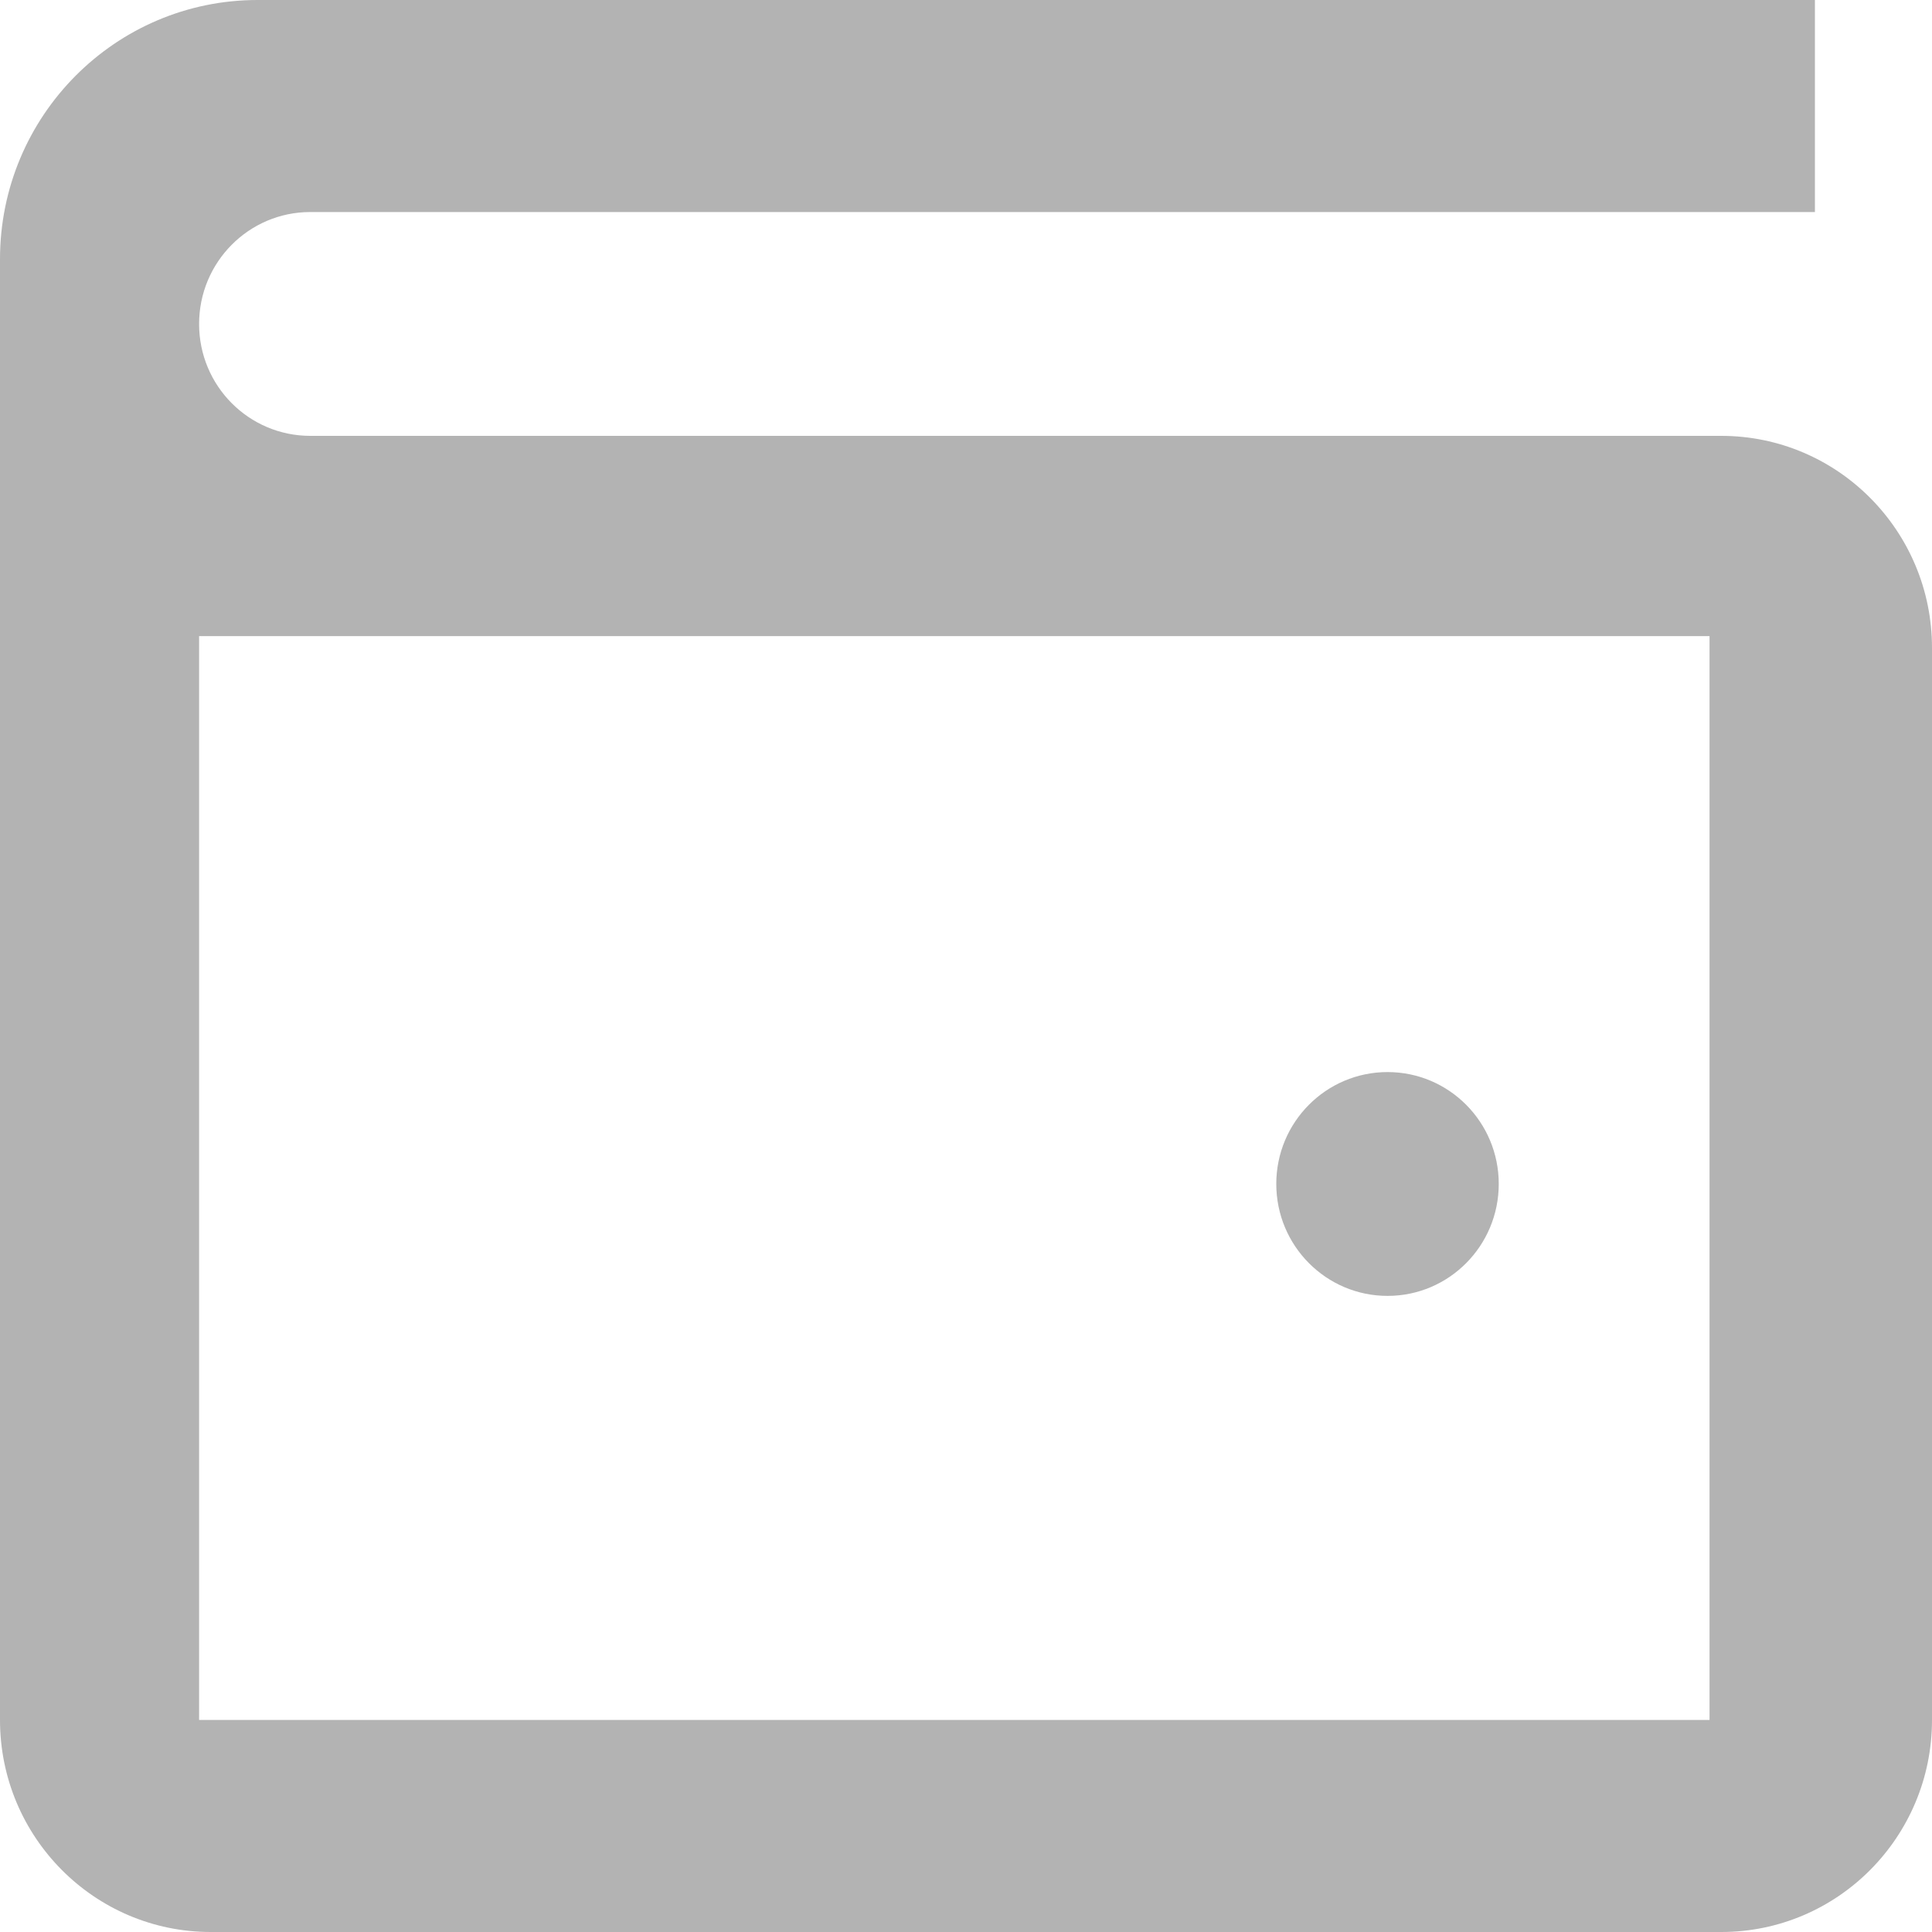
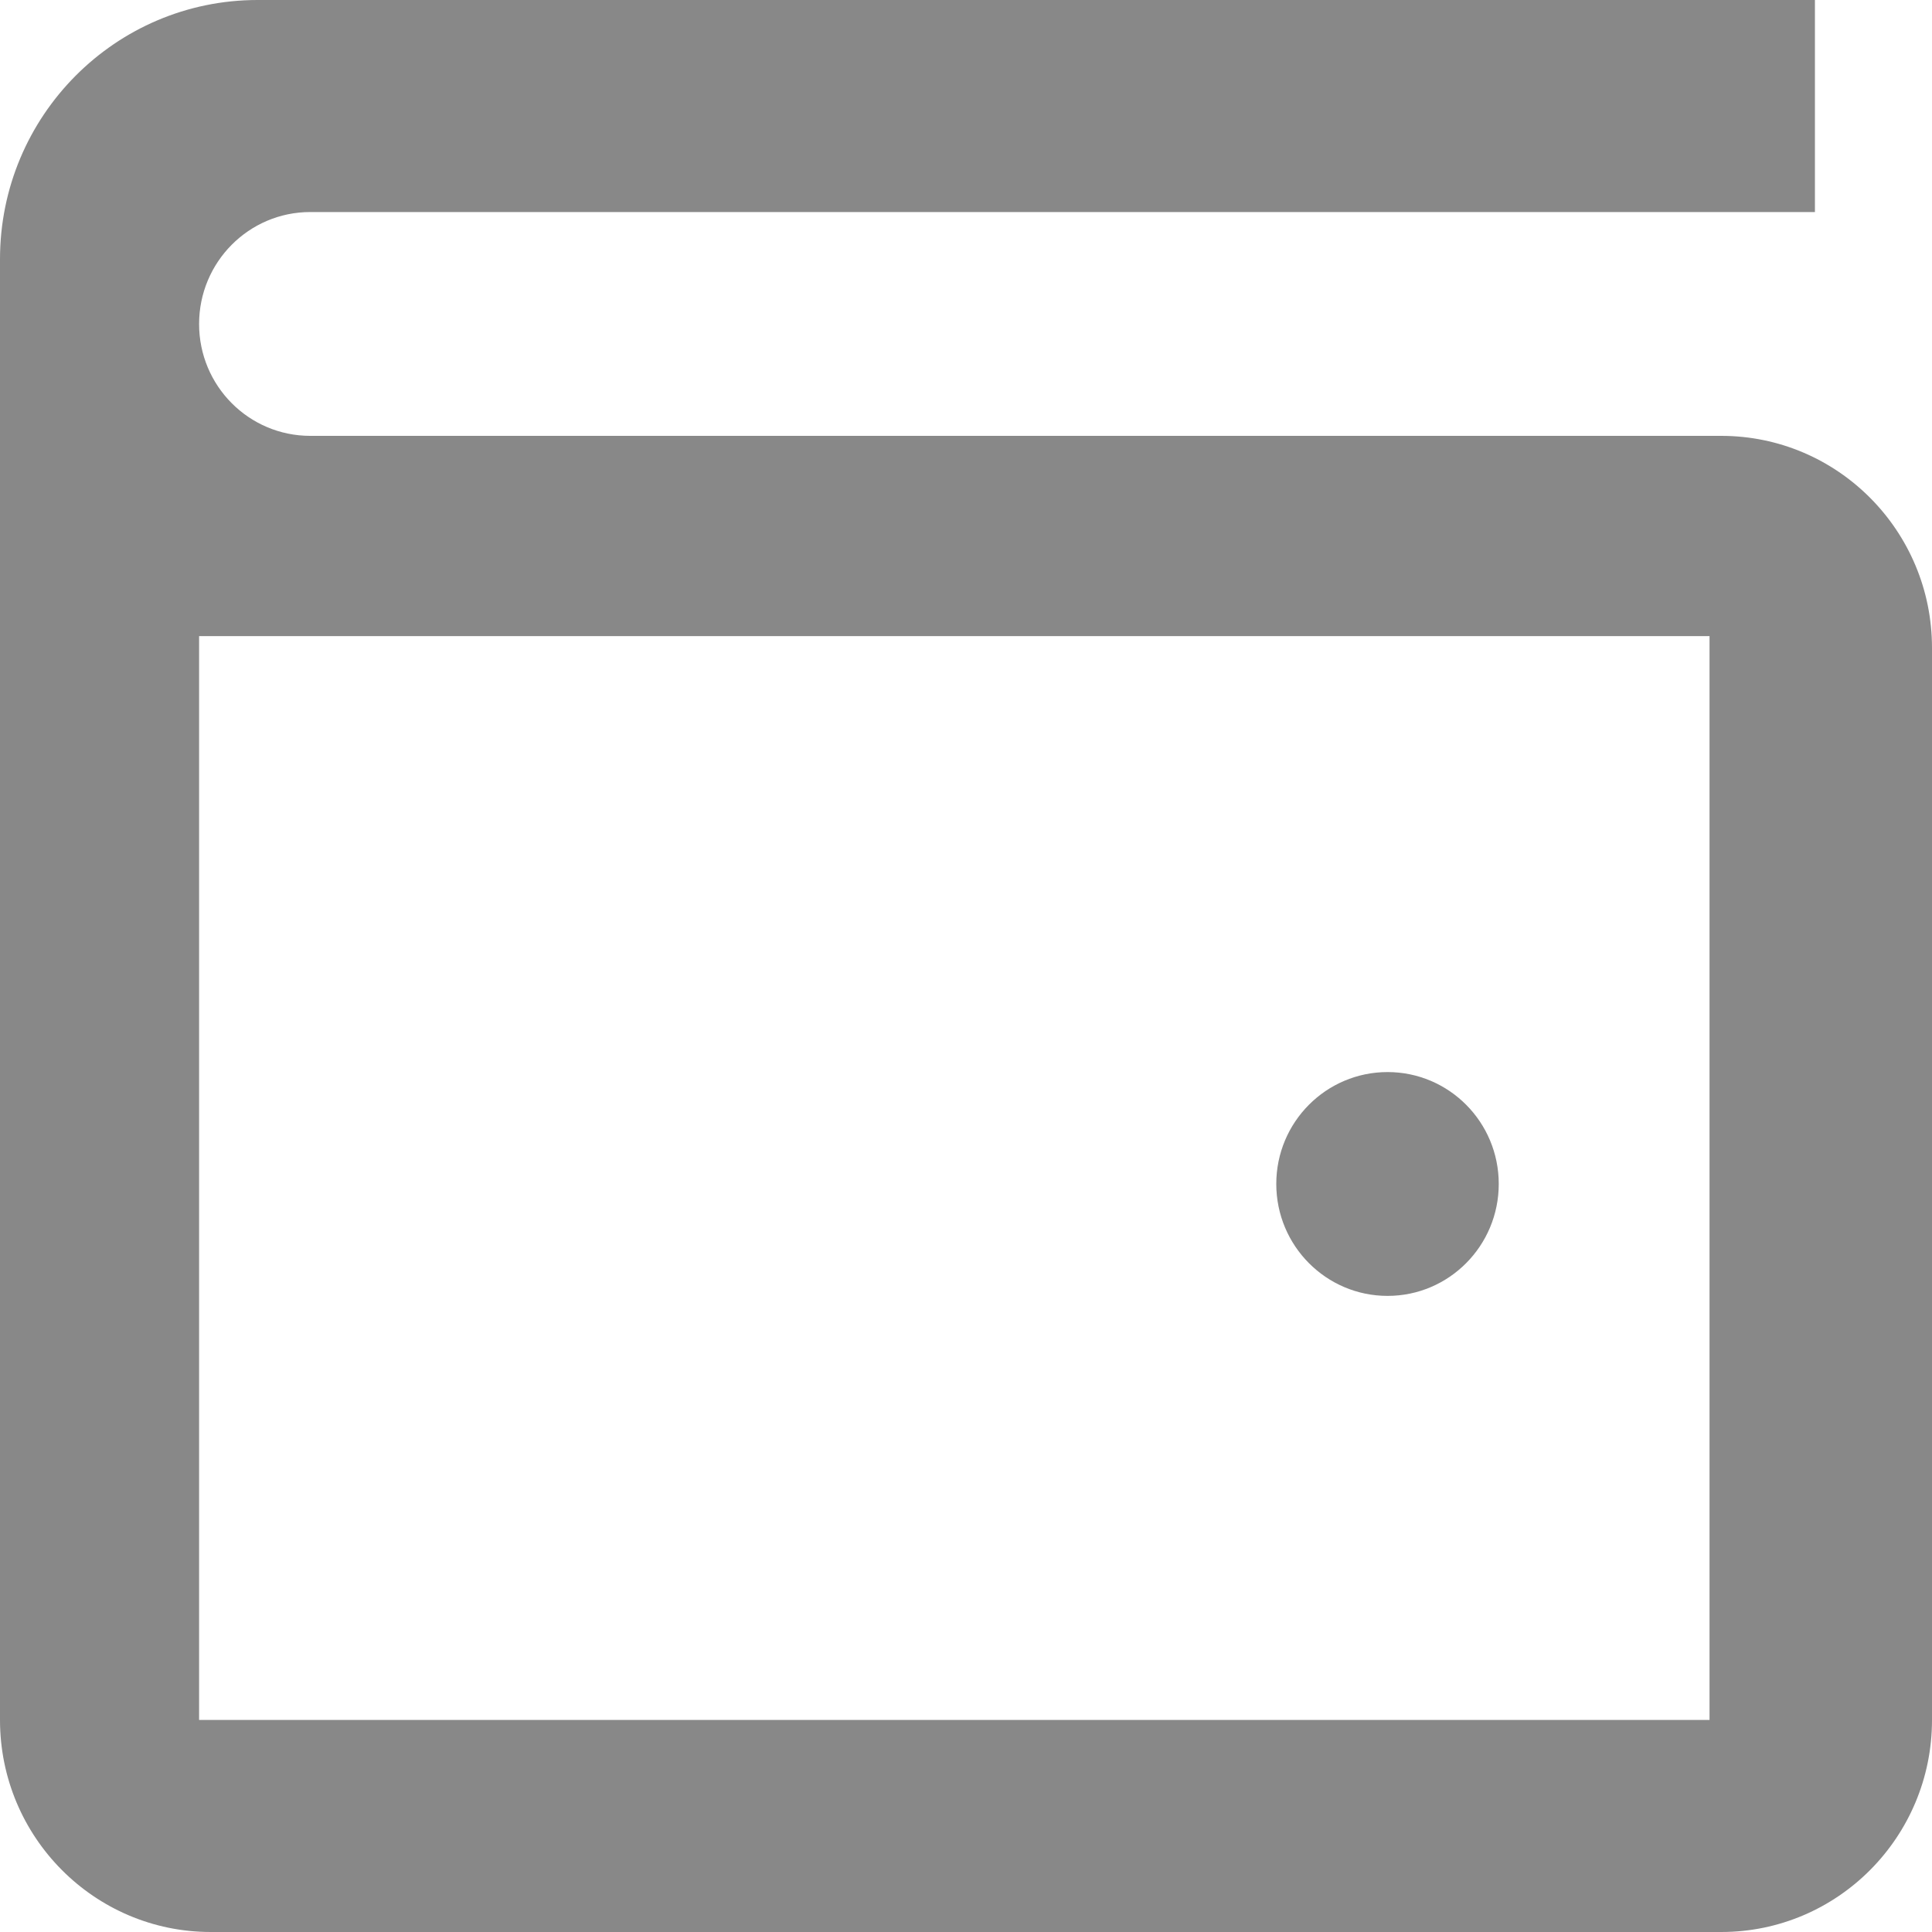
<svg xmlns="http://www.w3.org/2000/svg" width="20" height="20" viewBox="0 0 20 20" fill="none">
-   <path d="M14.364 13.415C15 13.415 15.515 12.896 15.515 12.256C15.515 11.616 15 11.098 14.364 11.098C13.728 11.098 13.212 11.616 13.212 12.256C13.212 12.896 13.728 13.415 14.364 13.415Z" fill="#B3B3B3" />
-   <path fill-rule="evenodd" clip-rule="evenodd" d="M2.667 0C1.194 0 0 1.201 0 2.683V17.805C0 19.017 0.977 20 2.182 20H17.818C19.023 20 20 19.017 20 17.805V6.707C20 5.495 19.023 4.512 17.818 4.512H3.212C2.576 4.512 2.061 3.994 2.061 3.354C2.061 2.714 2.576 2.195 3.212 2.195H18.788V0H2.667ZM2.061 6.585H17.697V17.805H2.061V6.585Z" fill="#B3B3B3" />
+   <path d="M14.364 13.415C15 13.415 15.515 12.896 15.515 12.256C15.515 11.616 15 11.098 14.364 11.098C13.728 11.098 13.212 11.616 13.212 12.256C13.212 12.896 13.728 13.415 14.364 13.415Z" fill="#888" />
+   <path fill-rule="evenodd" clip-rule="evenodd" d="M2.667 0C1.194 0 0 1.201 0 2.683V17.805C0 19.017 0.977 20 2.182 20H17.818C19.023 20 20 19.017 20 17.805V6.707C20 5.495 19.023 4.512 17.818 4.512H3.212C2.576 4.512 2.061 3.994 2.061 3.354C2.061 2.714 2.576 2.195 3.212 2.195H18.788V0H2.667ZM2.061 6.585H17.697V17.805H2.061V6.585Z" fill="#888" />
</svg>
